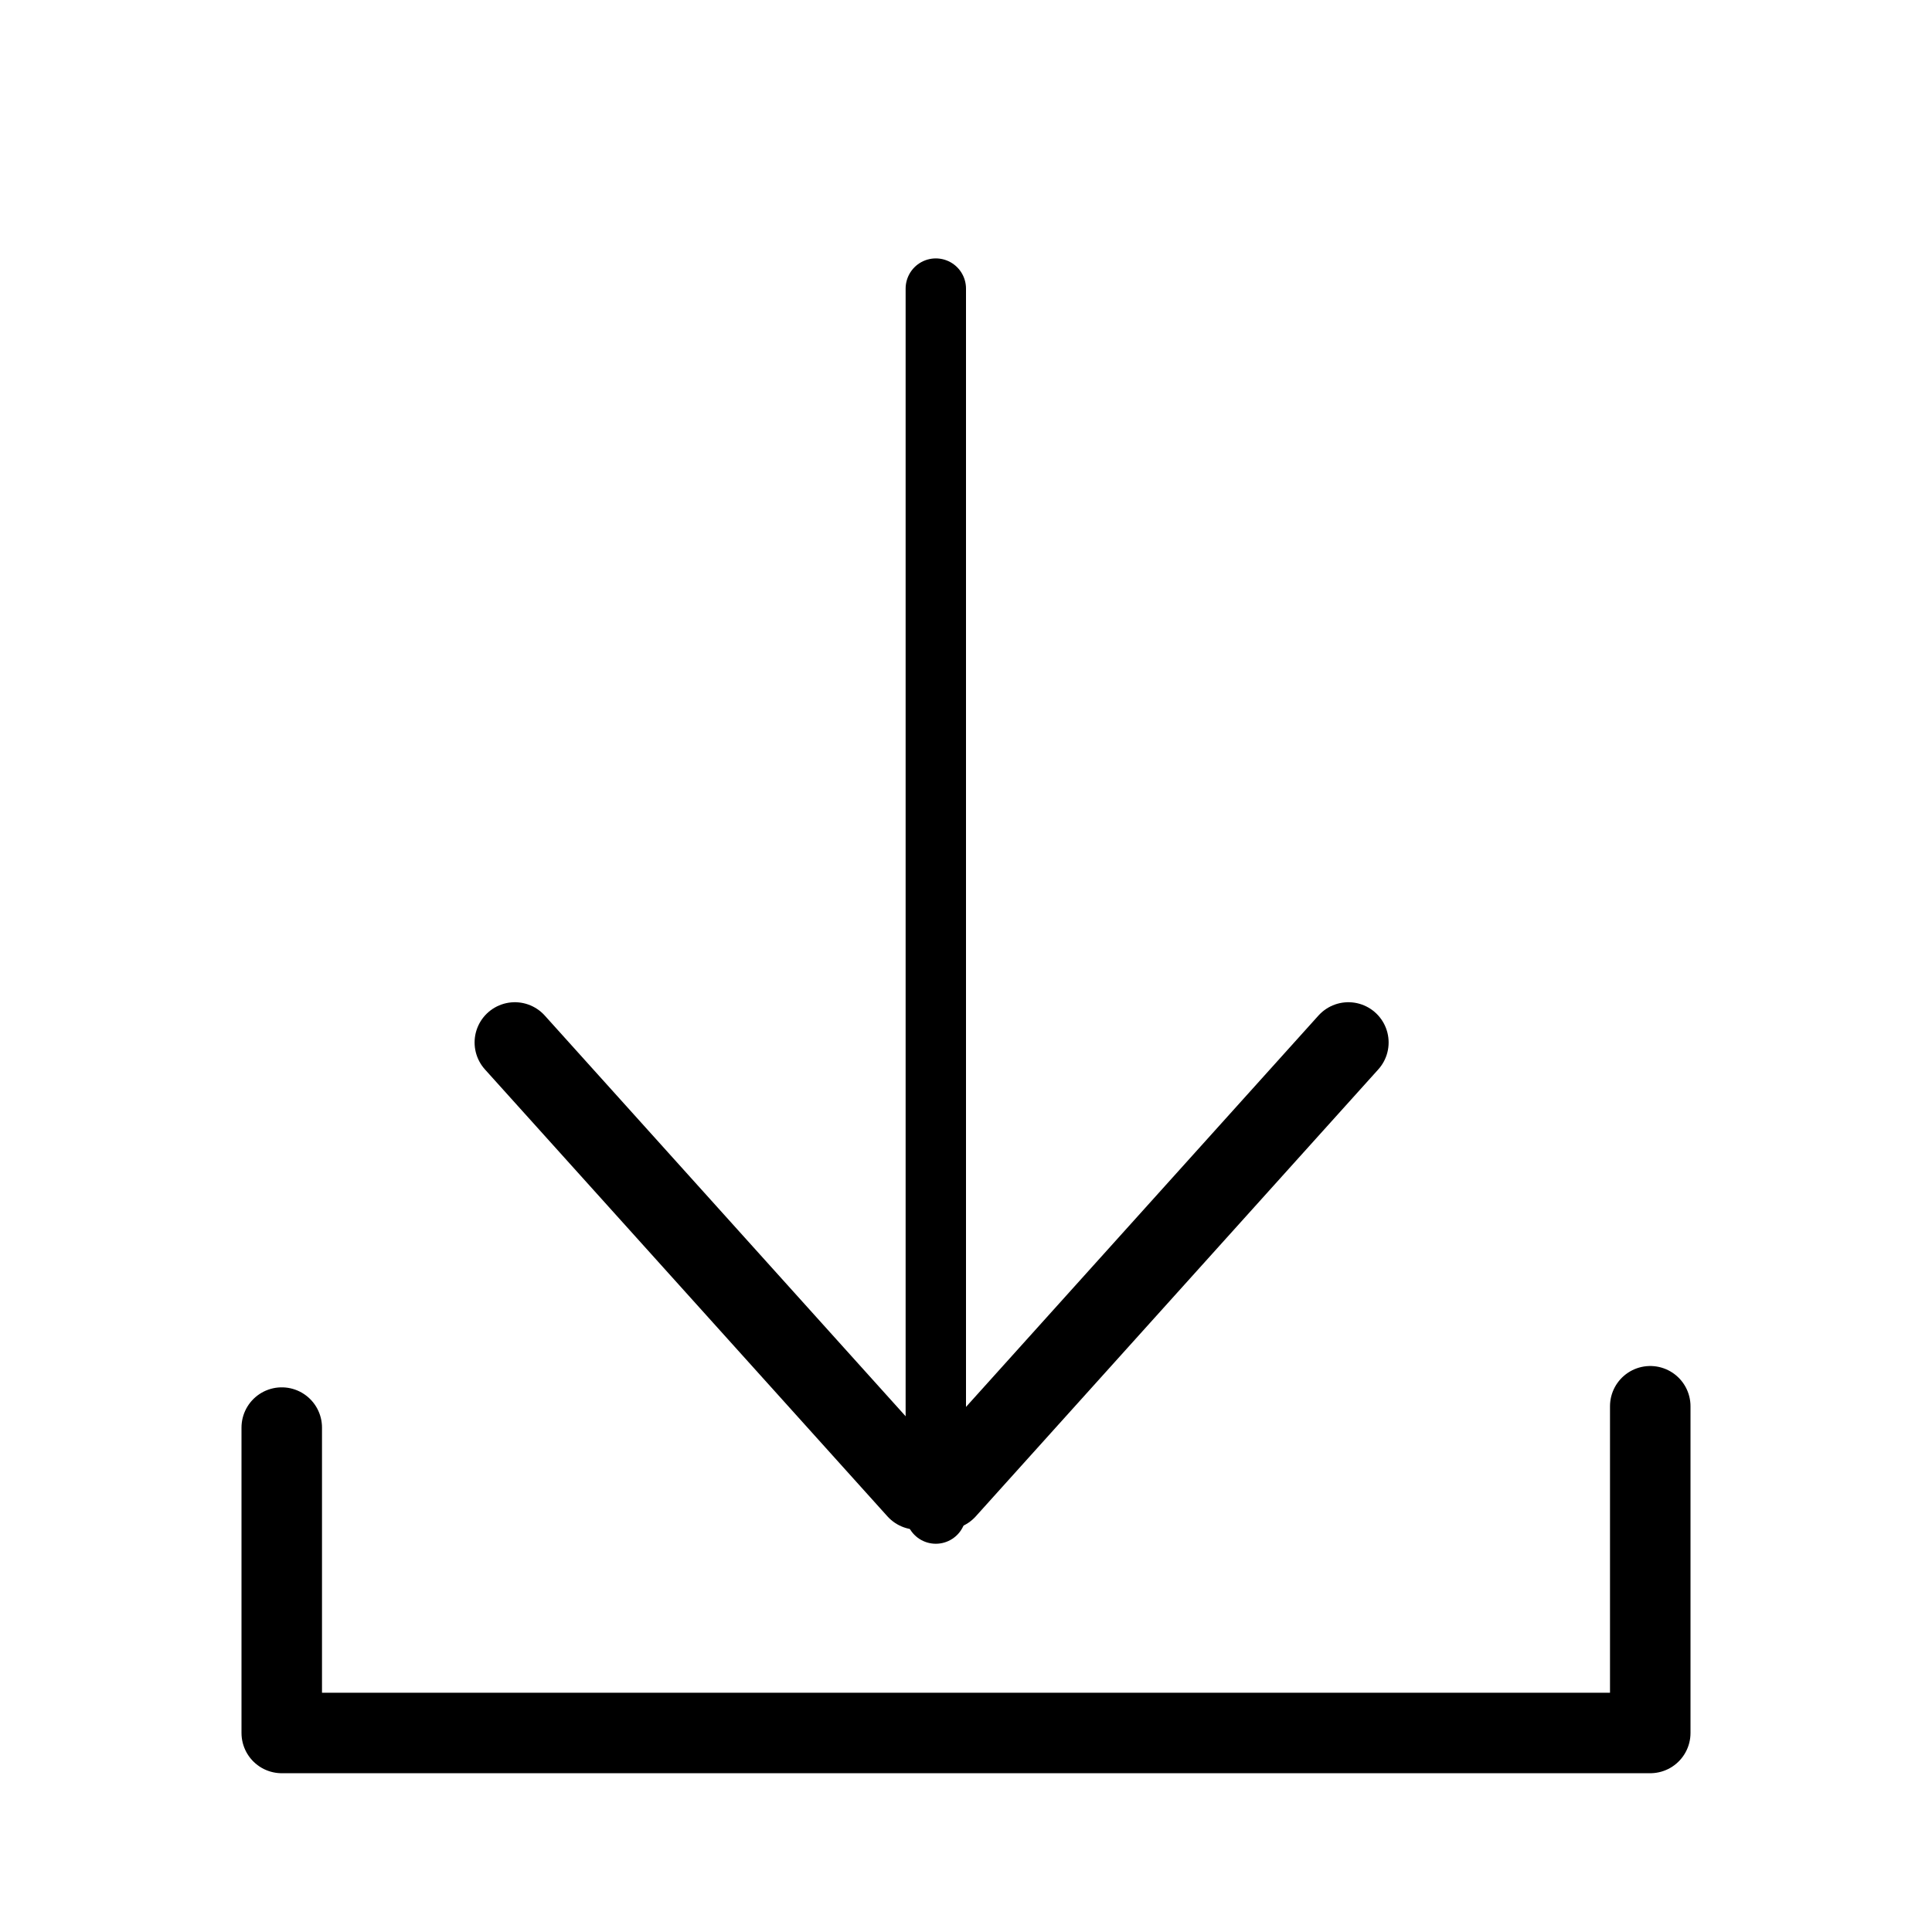
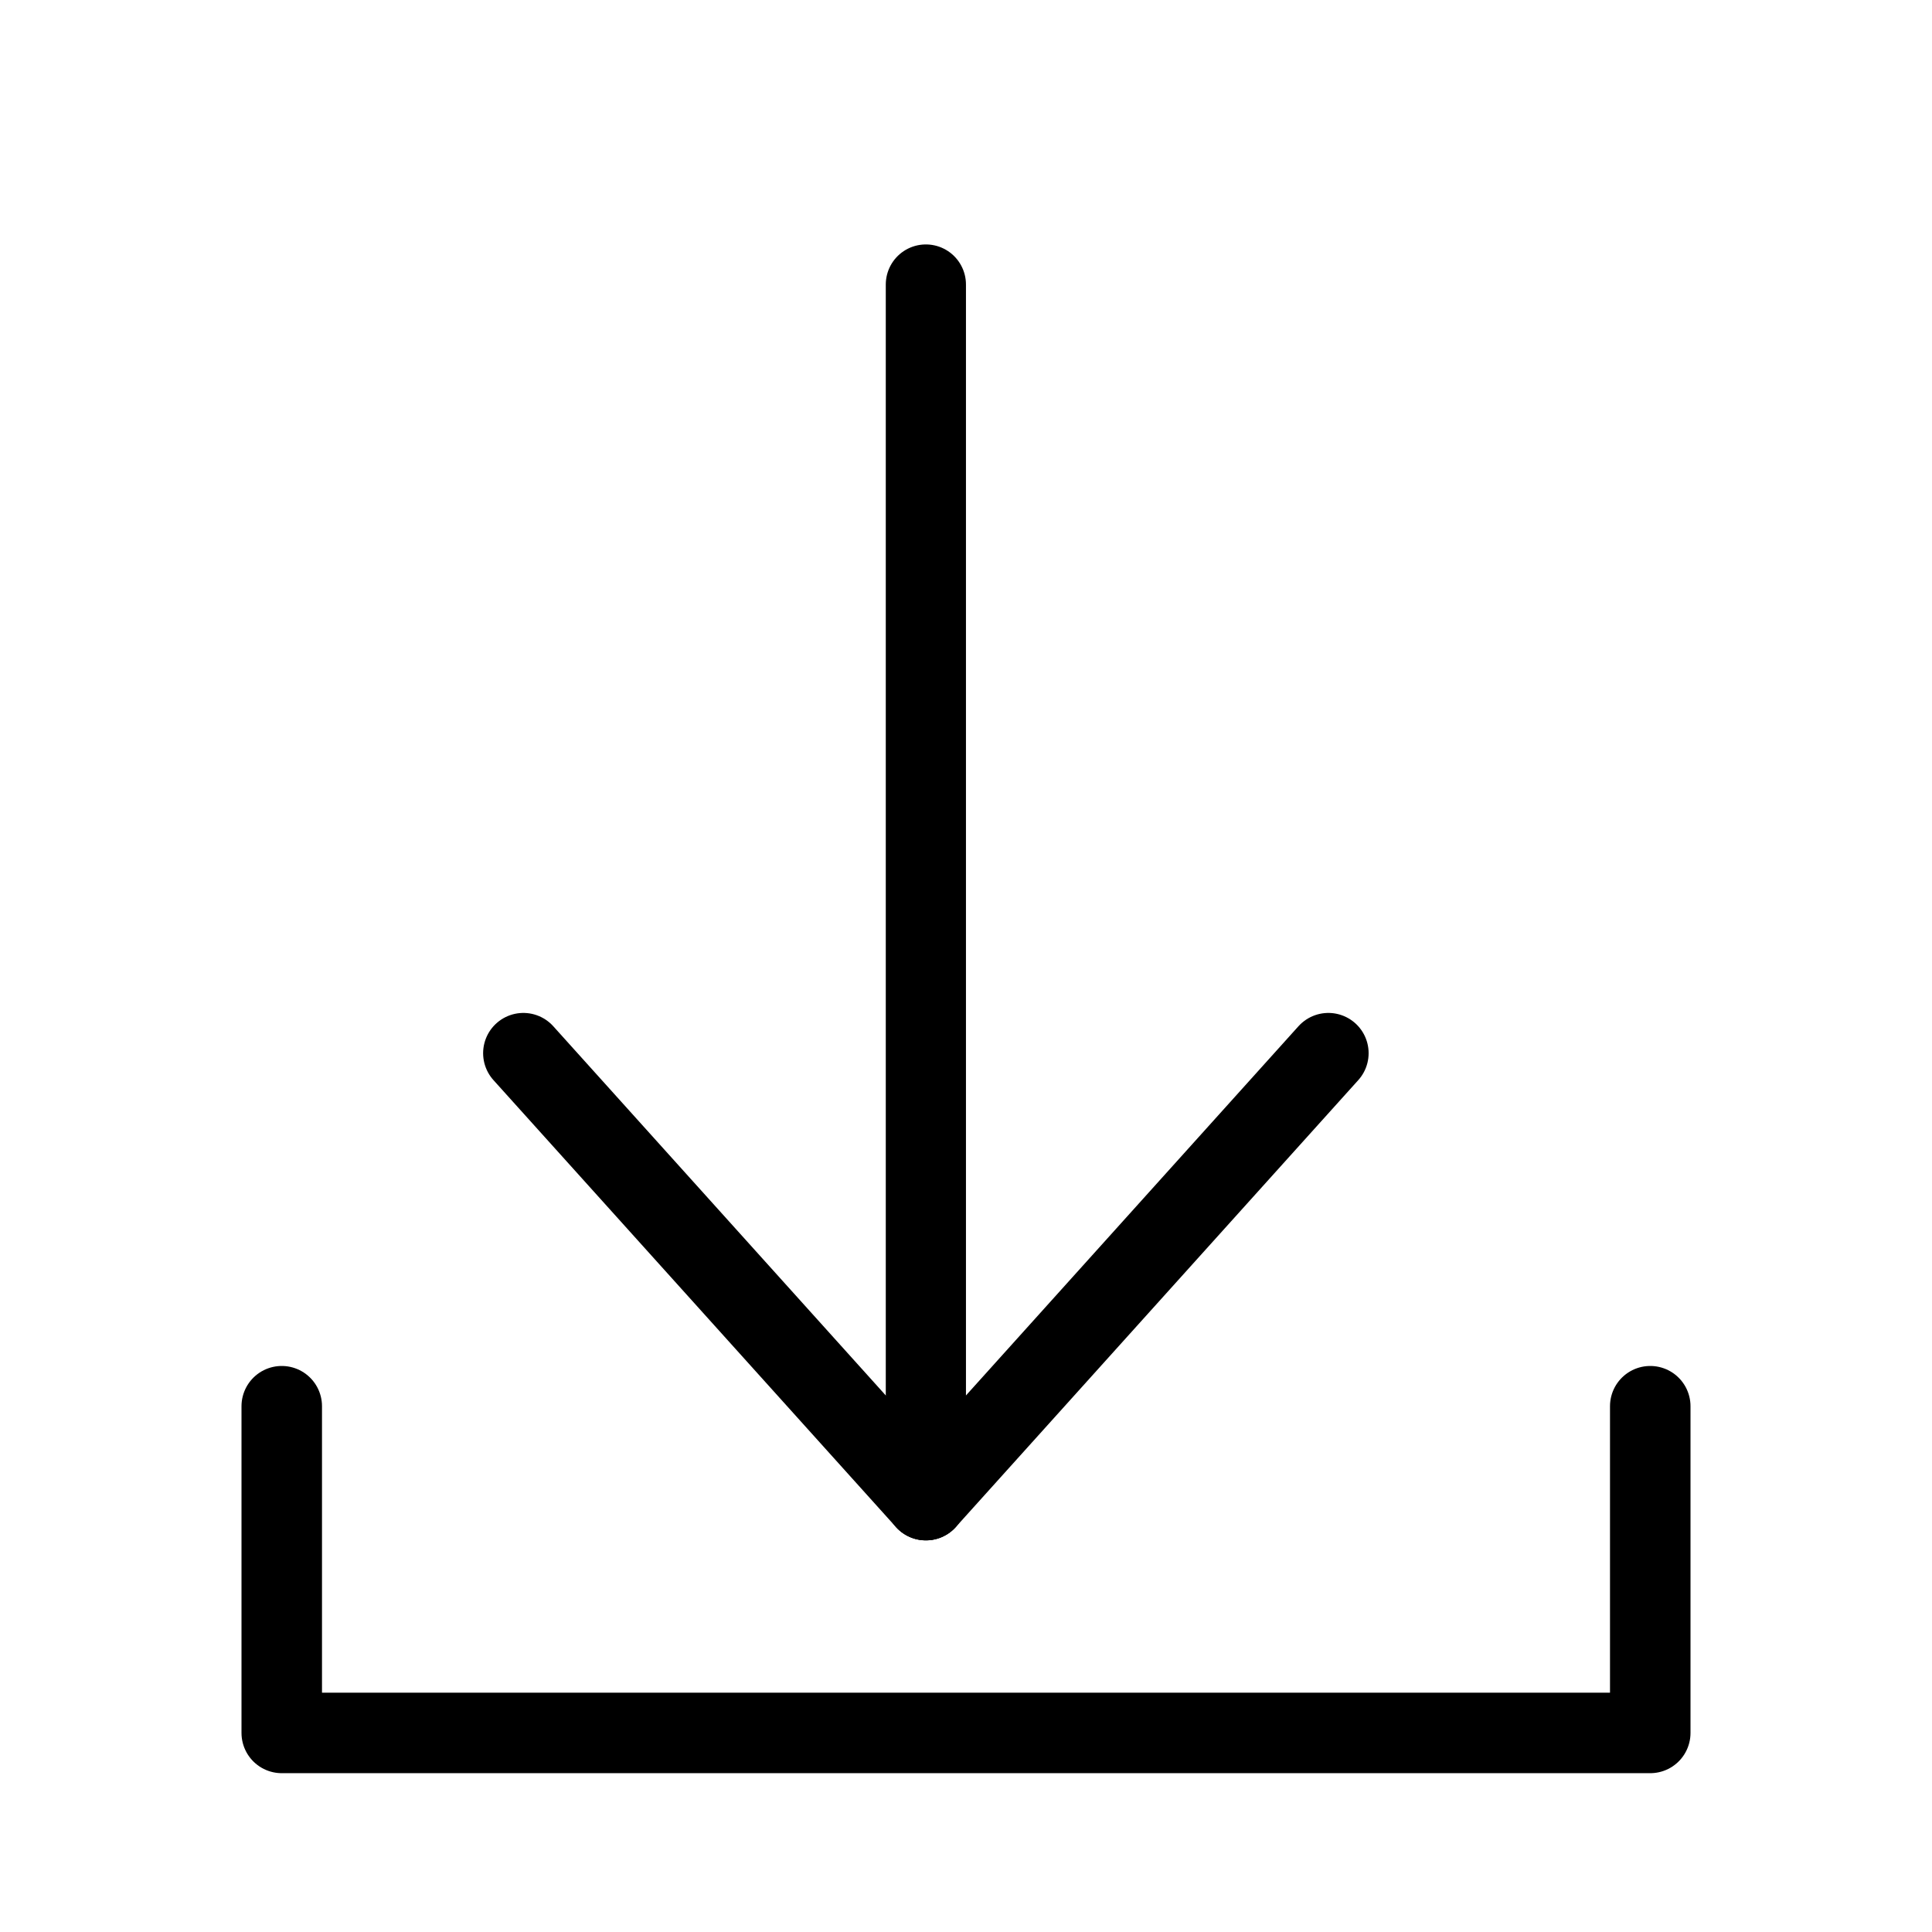
<svg xmlns="http://www.w3.org/2000/svg" width="48" height="48" viewBox="0 0 48 48" version="1.1" id="svg1" xml:space="preserve">
  <defs id="defs1" />
  <g id="LightThemeEnabledLayer" style="display:inline;stroke:#000000">
-     <path style="fill:none;stroke:#000000;stroke-width:2;stroke-linecap:round;stroke-linejoin:round;stroke-dasharray:none;stroke-opacity:1" d="m 7,35.468 v 7.587 H 41 v -8.117" id="path2" />
-     <path style="fill:none;stroke:#000000;stroke-width:1.5;stroke-linecap:round;stroke-linejoin:miter;stroke-dasharray:none;stroke-opacity:1" d="m 23.25,7.17 -1e-6,30.434" id="path3" />
-     <path style="fill:none;stroke:#000000;stroke-width:2;stroke-linecap:round;stroke-linejoin:miter;stroke-dasharray:none;stroke-opacity:1" d="M 23.5,37.004 33.5,25.9" id="path4" />
-     <path style="fill:none;stroke:#000000;stroke-width:2;stroke-linecap:round;stroke-linejoin:miter;stroke-dasharray:none;stroke-opacity:1" d="M 22.791,37.004 12.791,25.9" id="path4-2" />
+     <path style="fill:none;stroke:#000000;stroke-width:2;stroke-linecap:round;stroke-linejoin:round;stroke-dasharray:none;stroke-opacity:1" d="m 7,34.937 v 8.117 H 41 v -8.117" id="path2" />
+     <path style="fill:none;stroke:#000000;stroke-width:1.992;stroke-linecap:round;stroke-linejoin:miter;stroke-dasharray:none;stroke-opacity:1" d="m 23.003,7.069 -1e-6,30.201" id="path3" />
+     <path style="fill:none;stroke:#000000;stroke-width:2;stroke-linecap:round;stroke-linejoin:miter;stroke-dasharray:none;stroke-opacity:1" d="M 23.003,37.27 33.003,26.166" id="path4" />
+     <path style="fill:none;stroke:#000000;stroke-width:2;stroke-linecap:round;stroke-linejoin:miter;stroke-dasharray:none;stroke-opacity:1" d="M 23.003,37.27 13.003,26.166" id="path4-2" />
  </g>
</svg>
